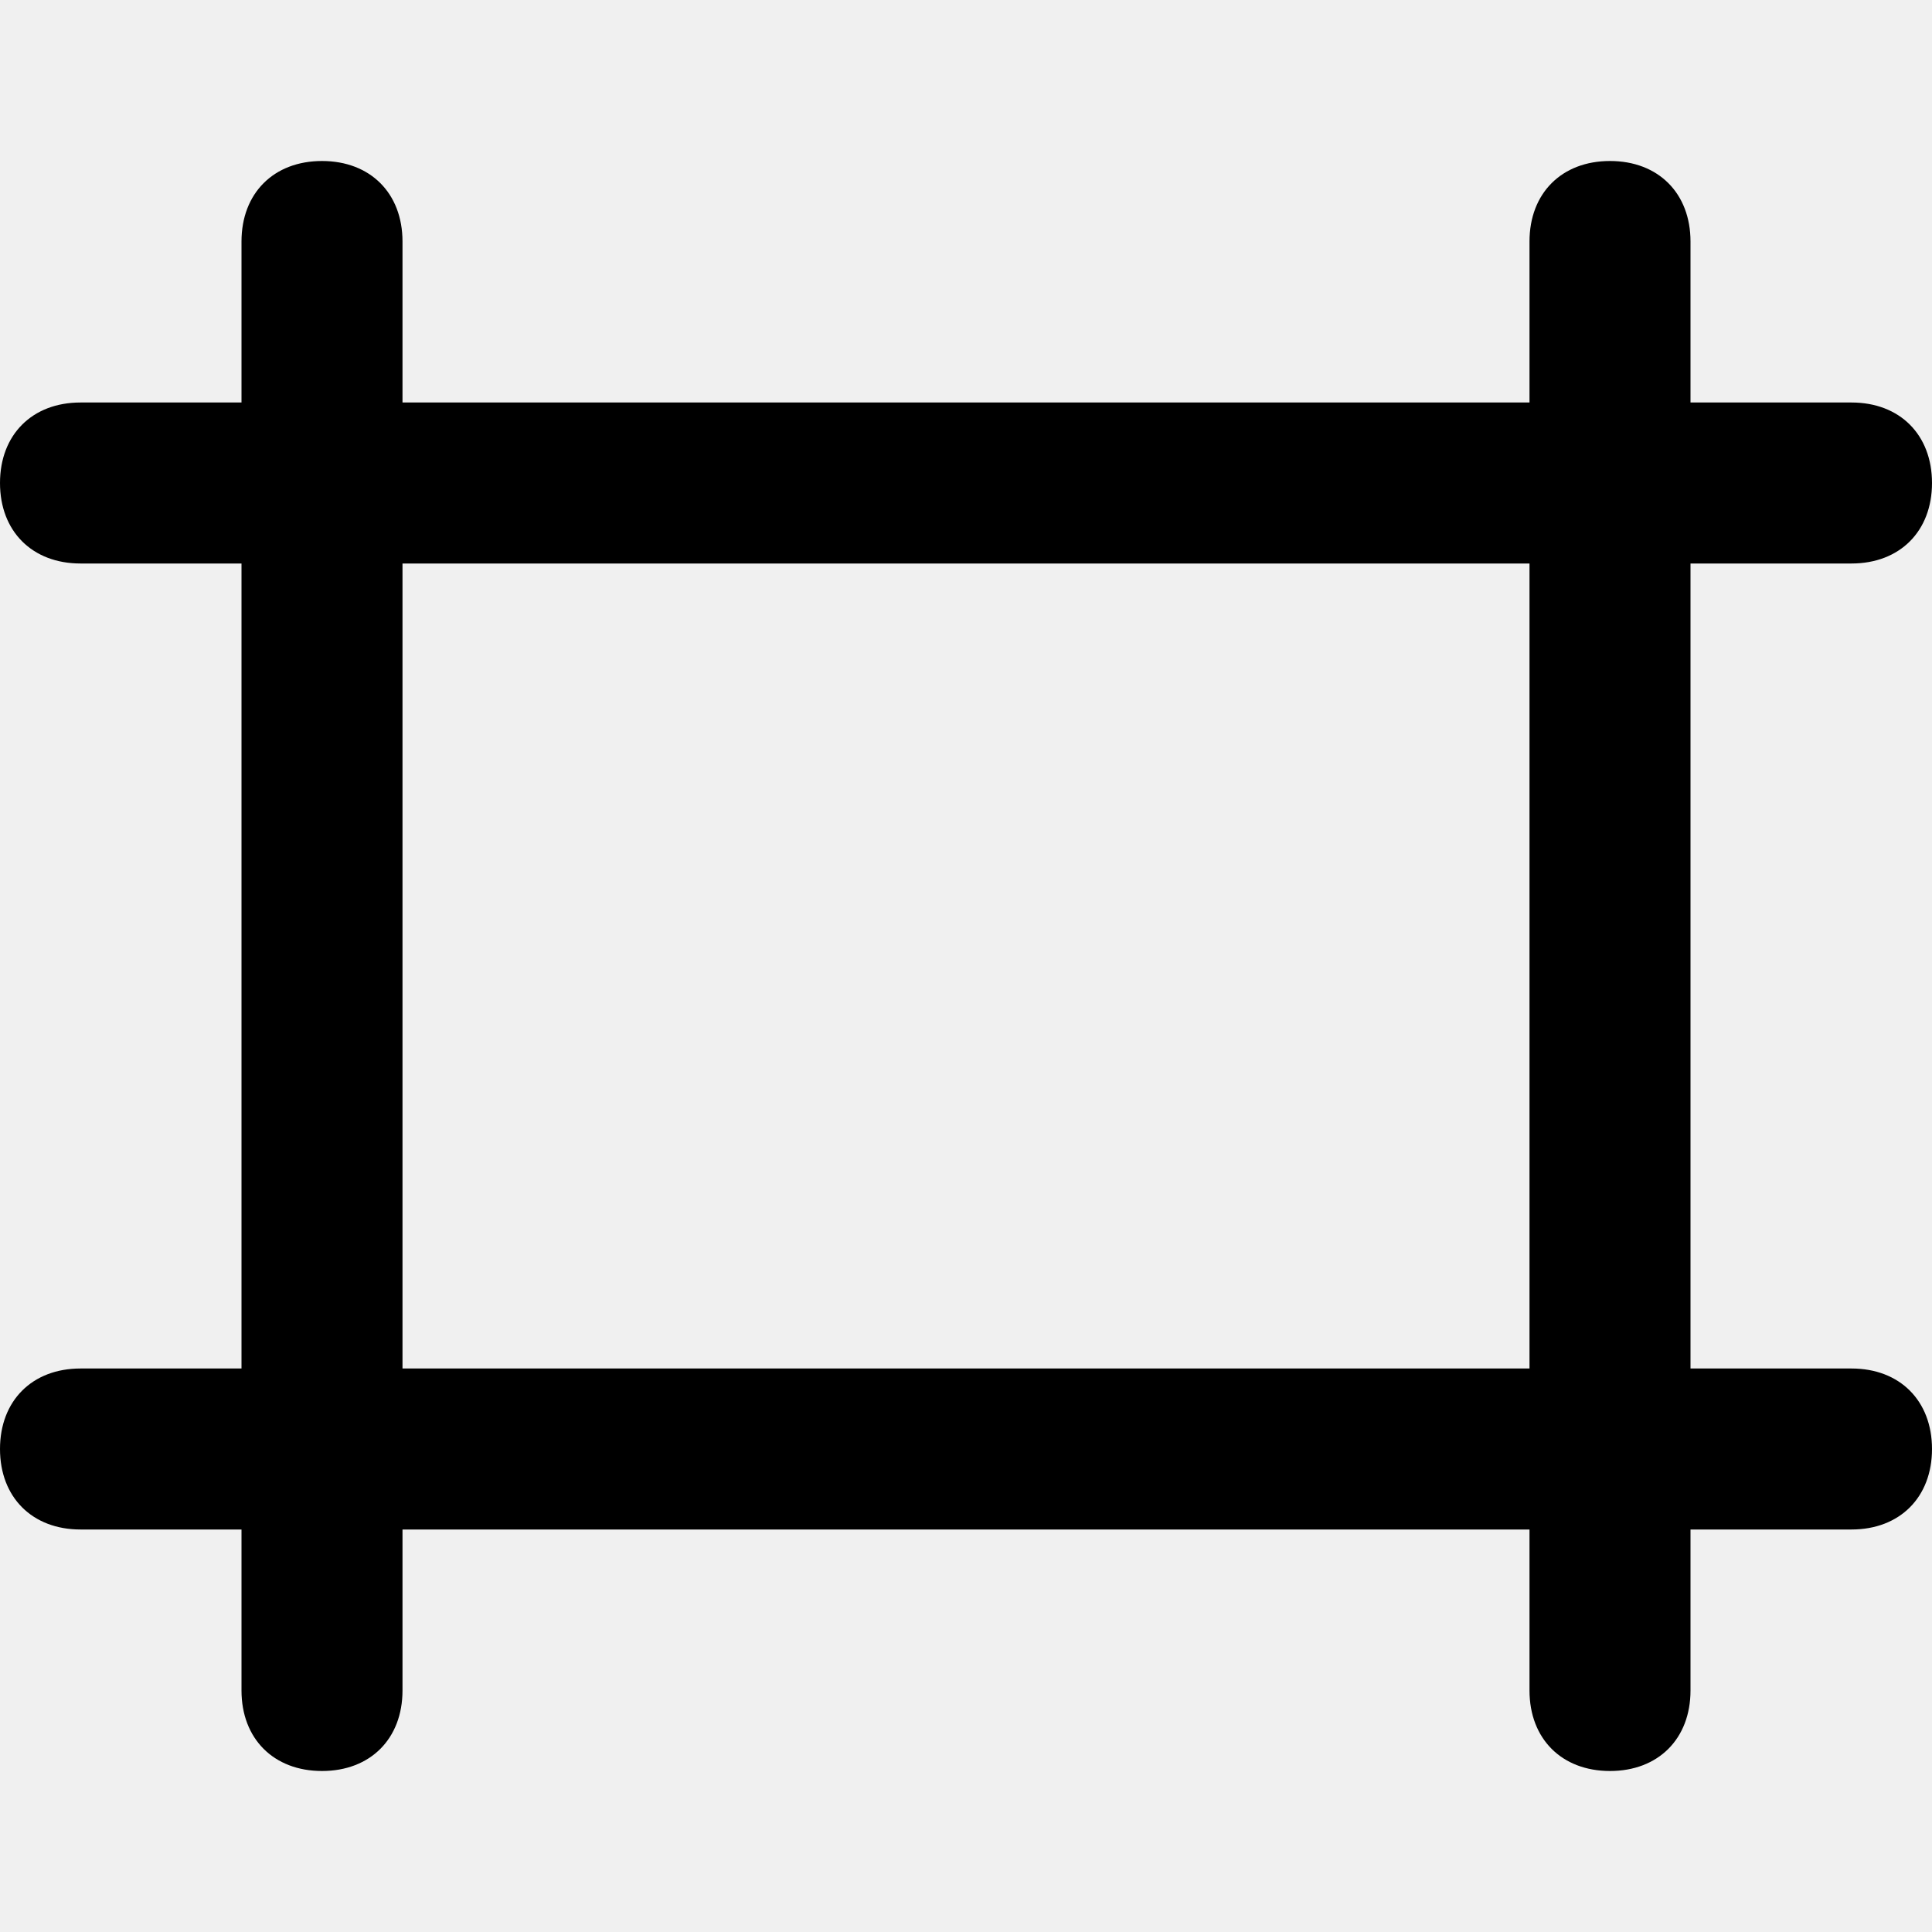
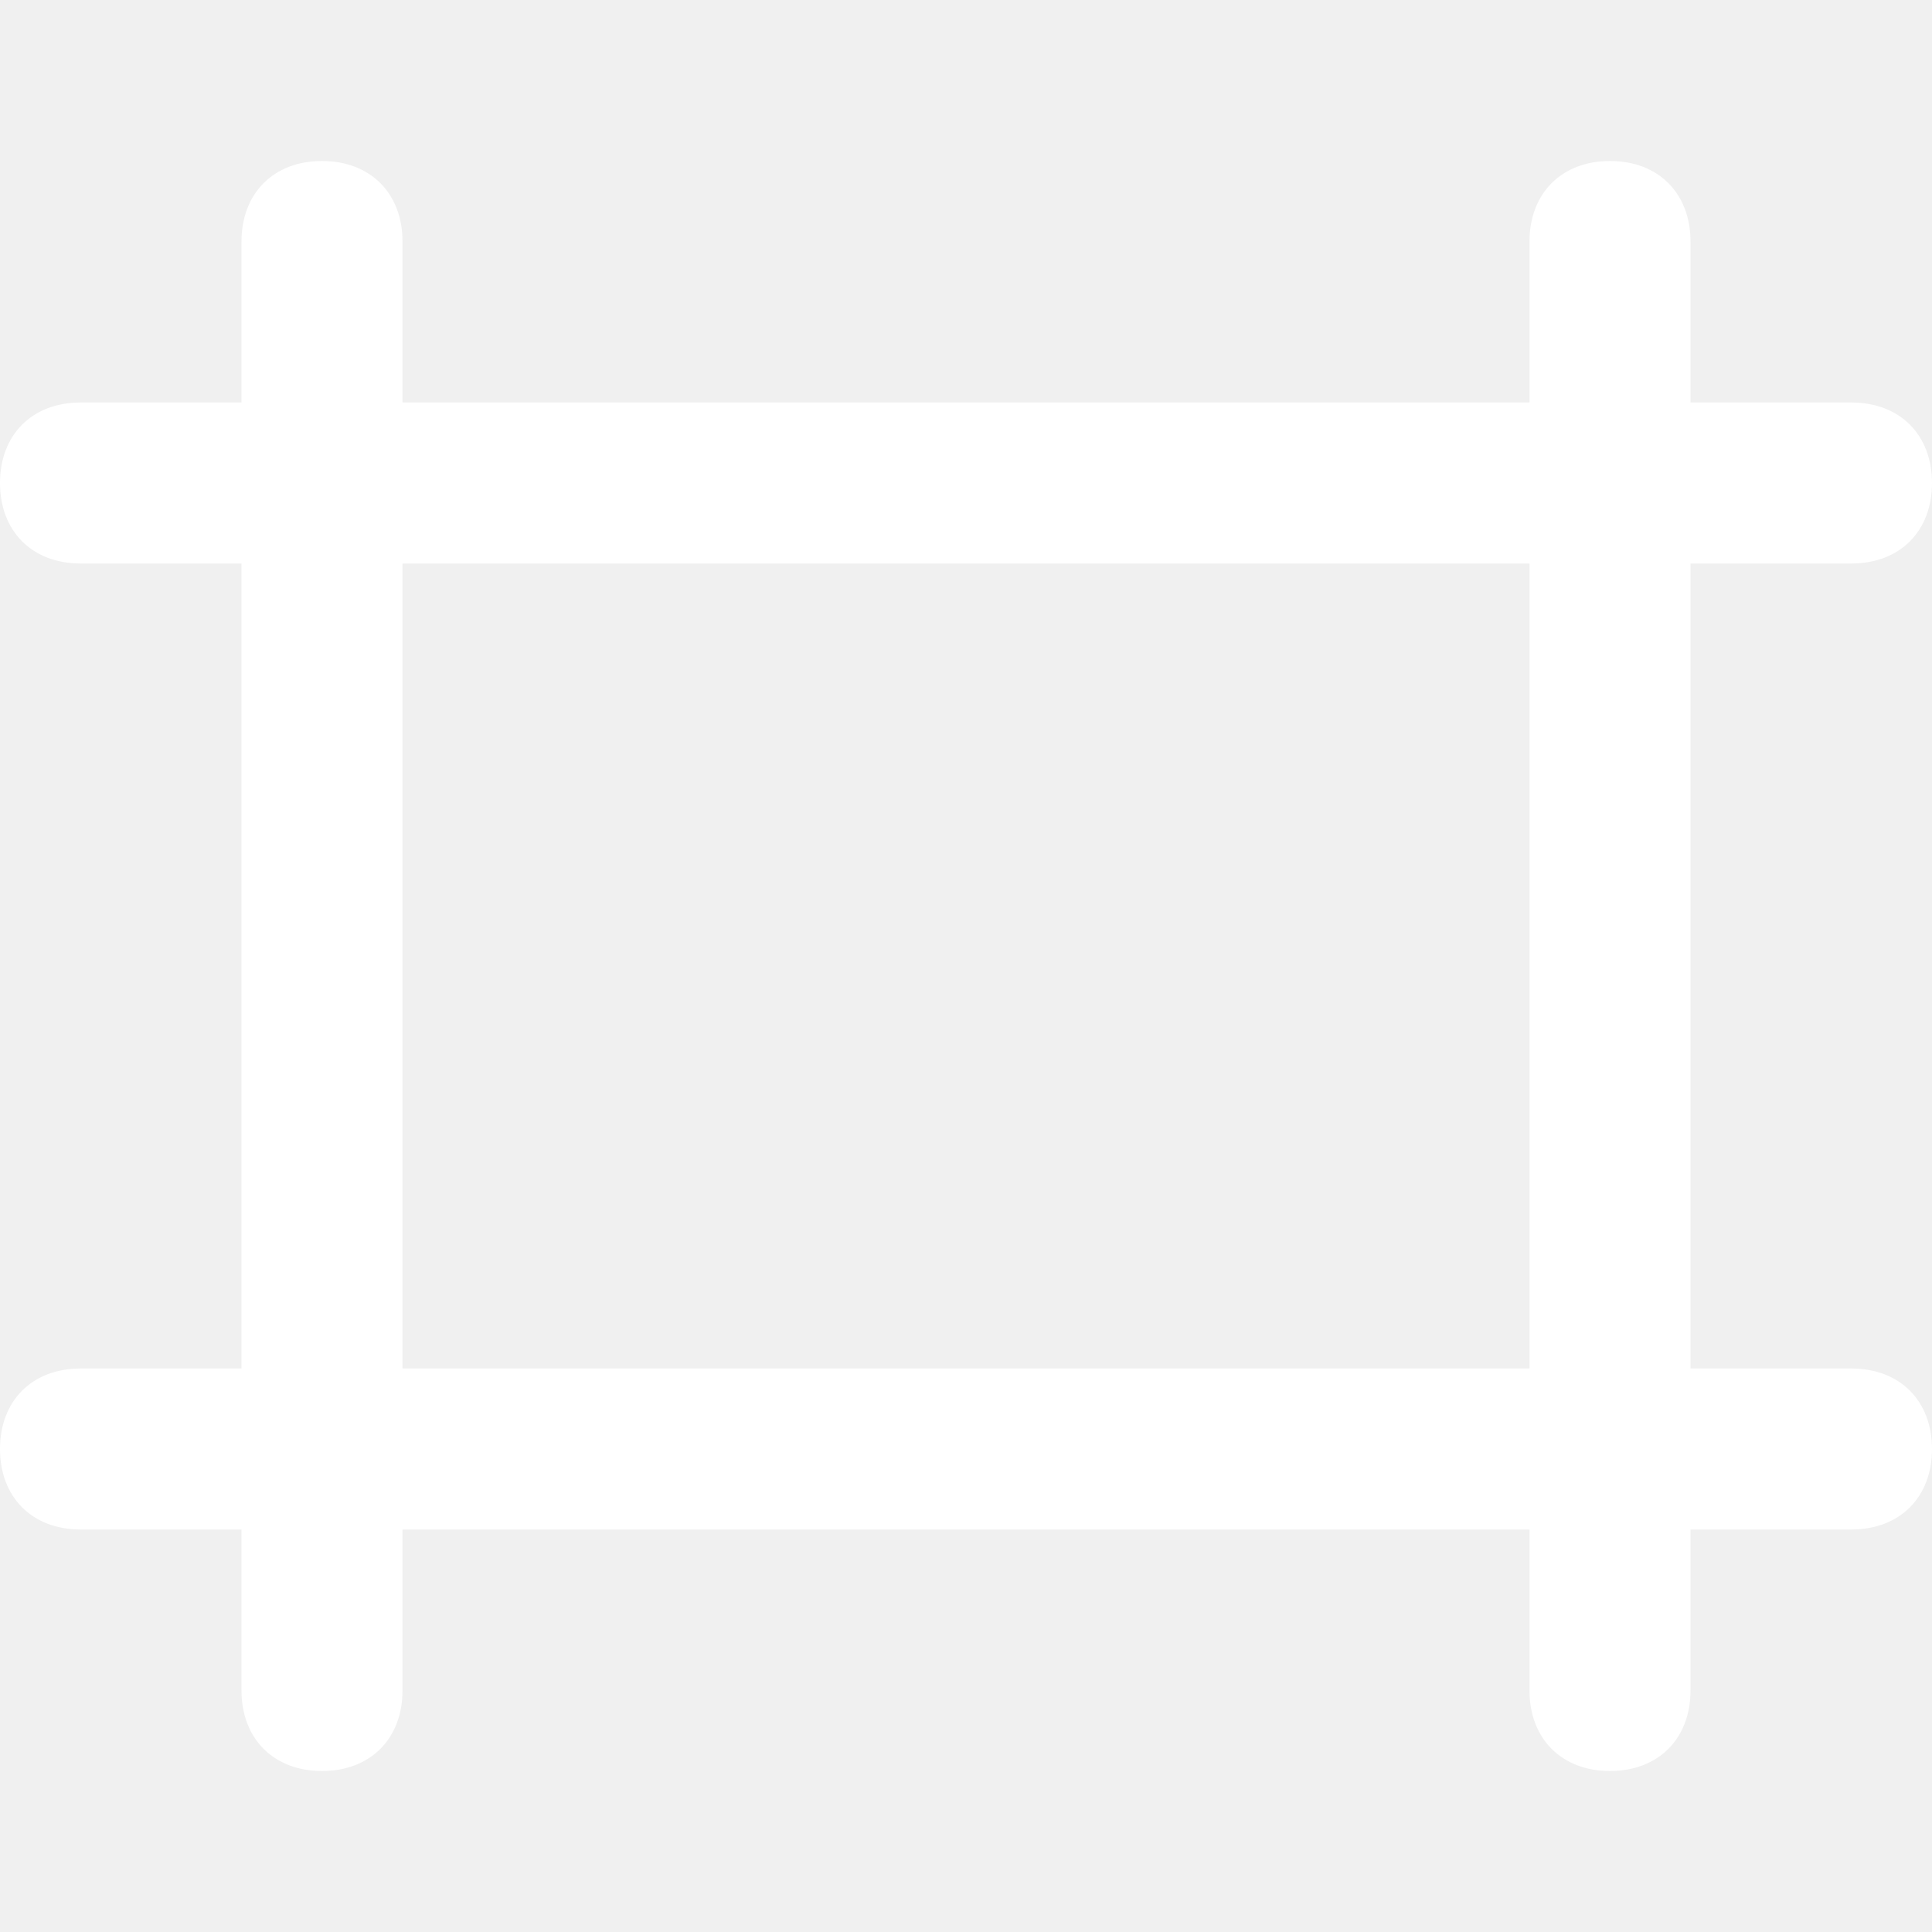
- <svg xmlns="http://www.w3.org/2000/svg" version="1.1" id="Layer_1" x="0px" y="0px" width="24px" height="24px" viewBox="0 0 24 24" enable-background="new 0 0 24 24" xml:space="preserve">
+ <svg xmlns="http://www.w3.org/2000/svg" version="1.1" id="Layer_1" x="0px" y="0px" viewBox="0 0 24 24" style="enable-background:new 0 0 24 24;" xml:space="preserve">
+   <style type="text/css">
+ 	.st0{fill:#FFFFFF;}
+ </style>
  <g>
    <g>
      <g>
-         <path d="M4,22c-0.6,0-1-0.4-1-1V3c0-0.6,0.4-1,1-1s1,0.4,1,1v18C5,21.6,4.6,22,4,22z" />
+         <path class="st0" d="M4,22c-0.6,0-1-0.4-1-1V3c0-0.6,0.4-1,1-1s1,0.4,1,1v18C5,21.6,4.6,22,4,22z" />
      </g>
    </g>
    <g>
      <g>
-         <path d="M20,22c-0.6,0-1-0.4-1-1V3c0-0.6,0.4-1,1-1s1,0.4,1,1v18C21,21.6,20.6,22,20,22z" />
+         <path class="st0" d="M20,22c-0.6,0-1-0.4-1-1V3c0-0.6,0.4-1,1-1s1,0.4,1,1v18C21,21.6,20.6,22,20,22z" />
      </g>
    </g>
    <g>
      <g>
-         <path d="M23,7H1C0.4,7,0,6.6,0,6s0.4-1,1-1h22c0.6,0,1,0.4,1,1S23.6,7,23,7z" />
+         <path class="st0" d="M23,7H1C0.4,7,0,6.6,0,6s0.4-1,1-1h22c0.6,0,1,0.4,1,1S23.6,7,23,7z" />
      </g>
    </g>
    <g>
      <g>
-         <path d="M23,19H1c-0.6,0-1-0.4-1-1s0.4-1,1-1h22c0.6,0,1,0.4,1,1S23.6,19,23,19z" />
+         <path class="st0" d="M23,19H1c-0.6,0-1-0.4-1-1s0.4-1,1-1h22c0.6,0,1,0.4,1,1S23.6,19,23,19z" />
      </g>
    </g>
  </g>
</svg>
